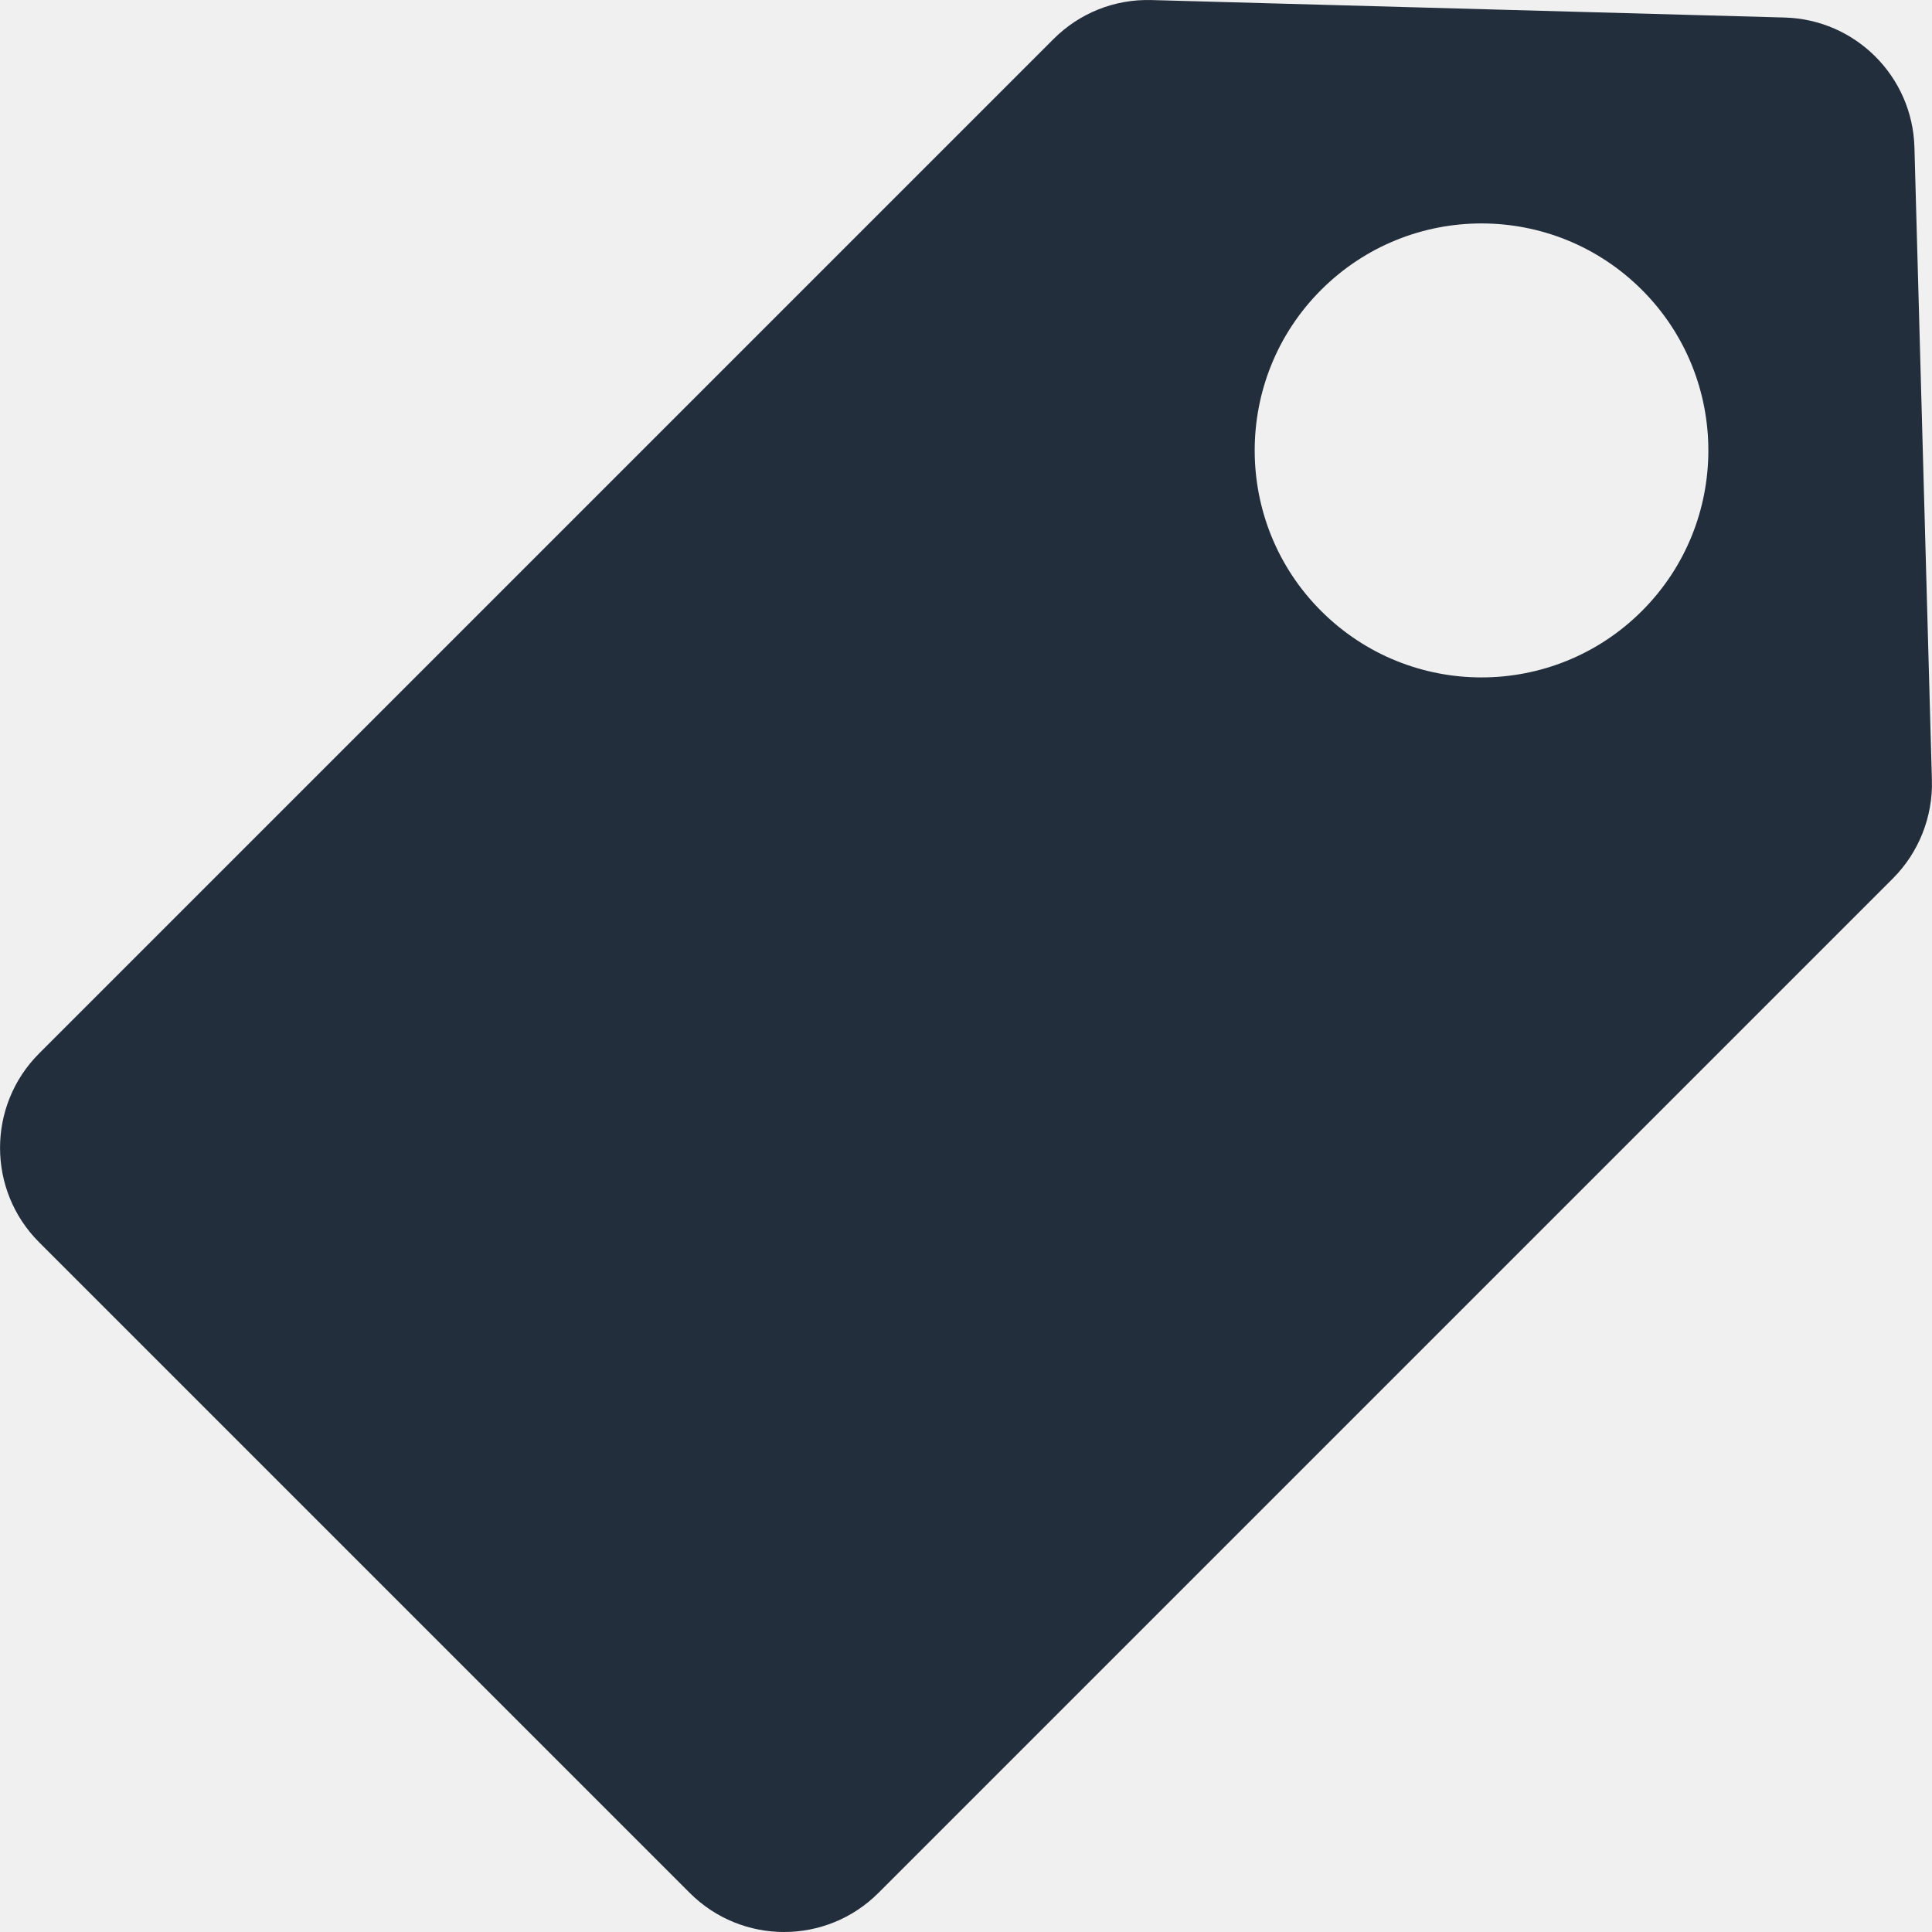
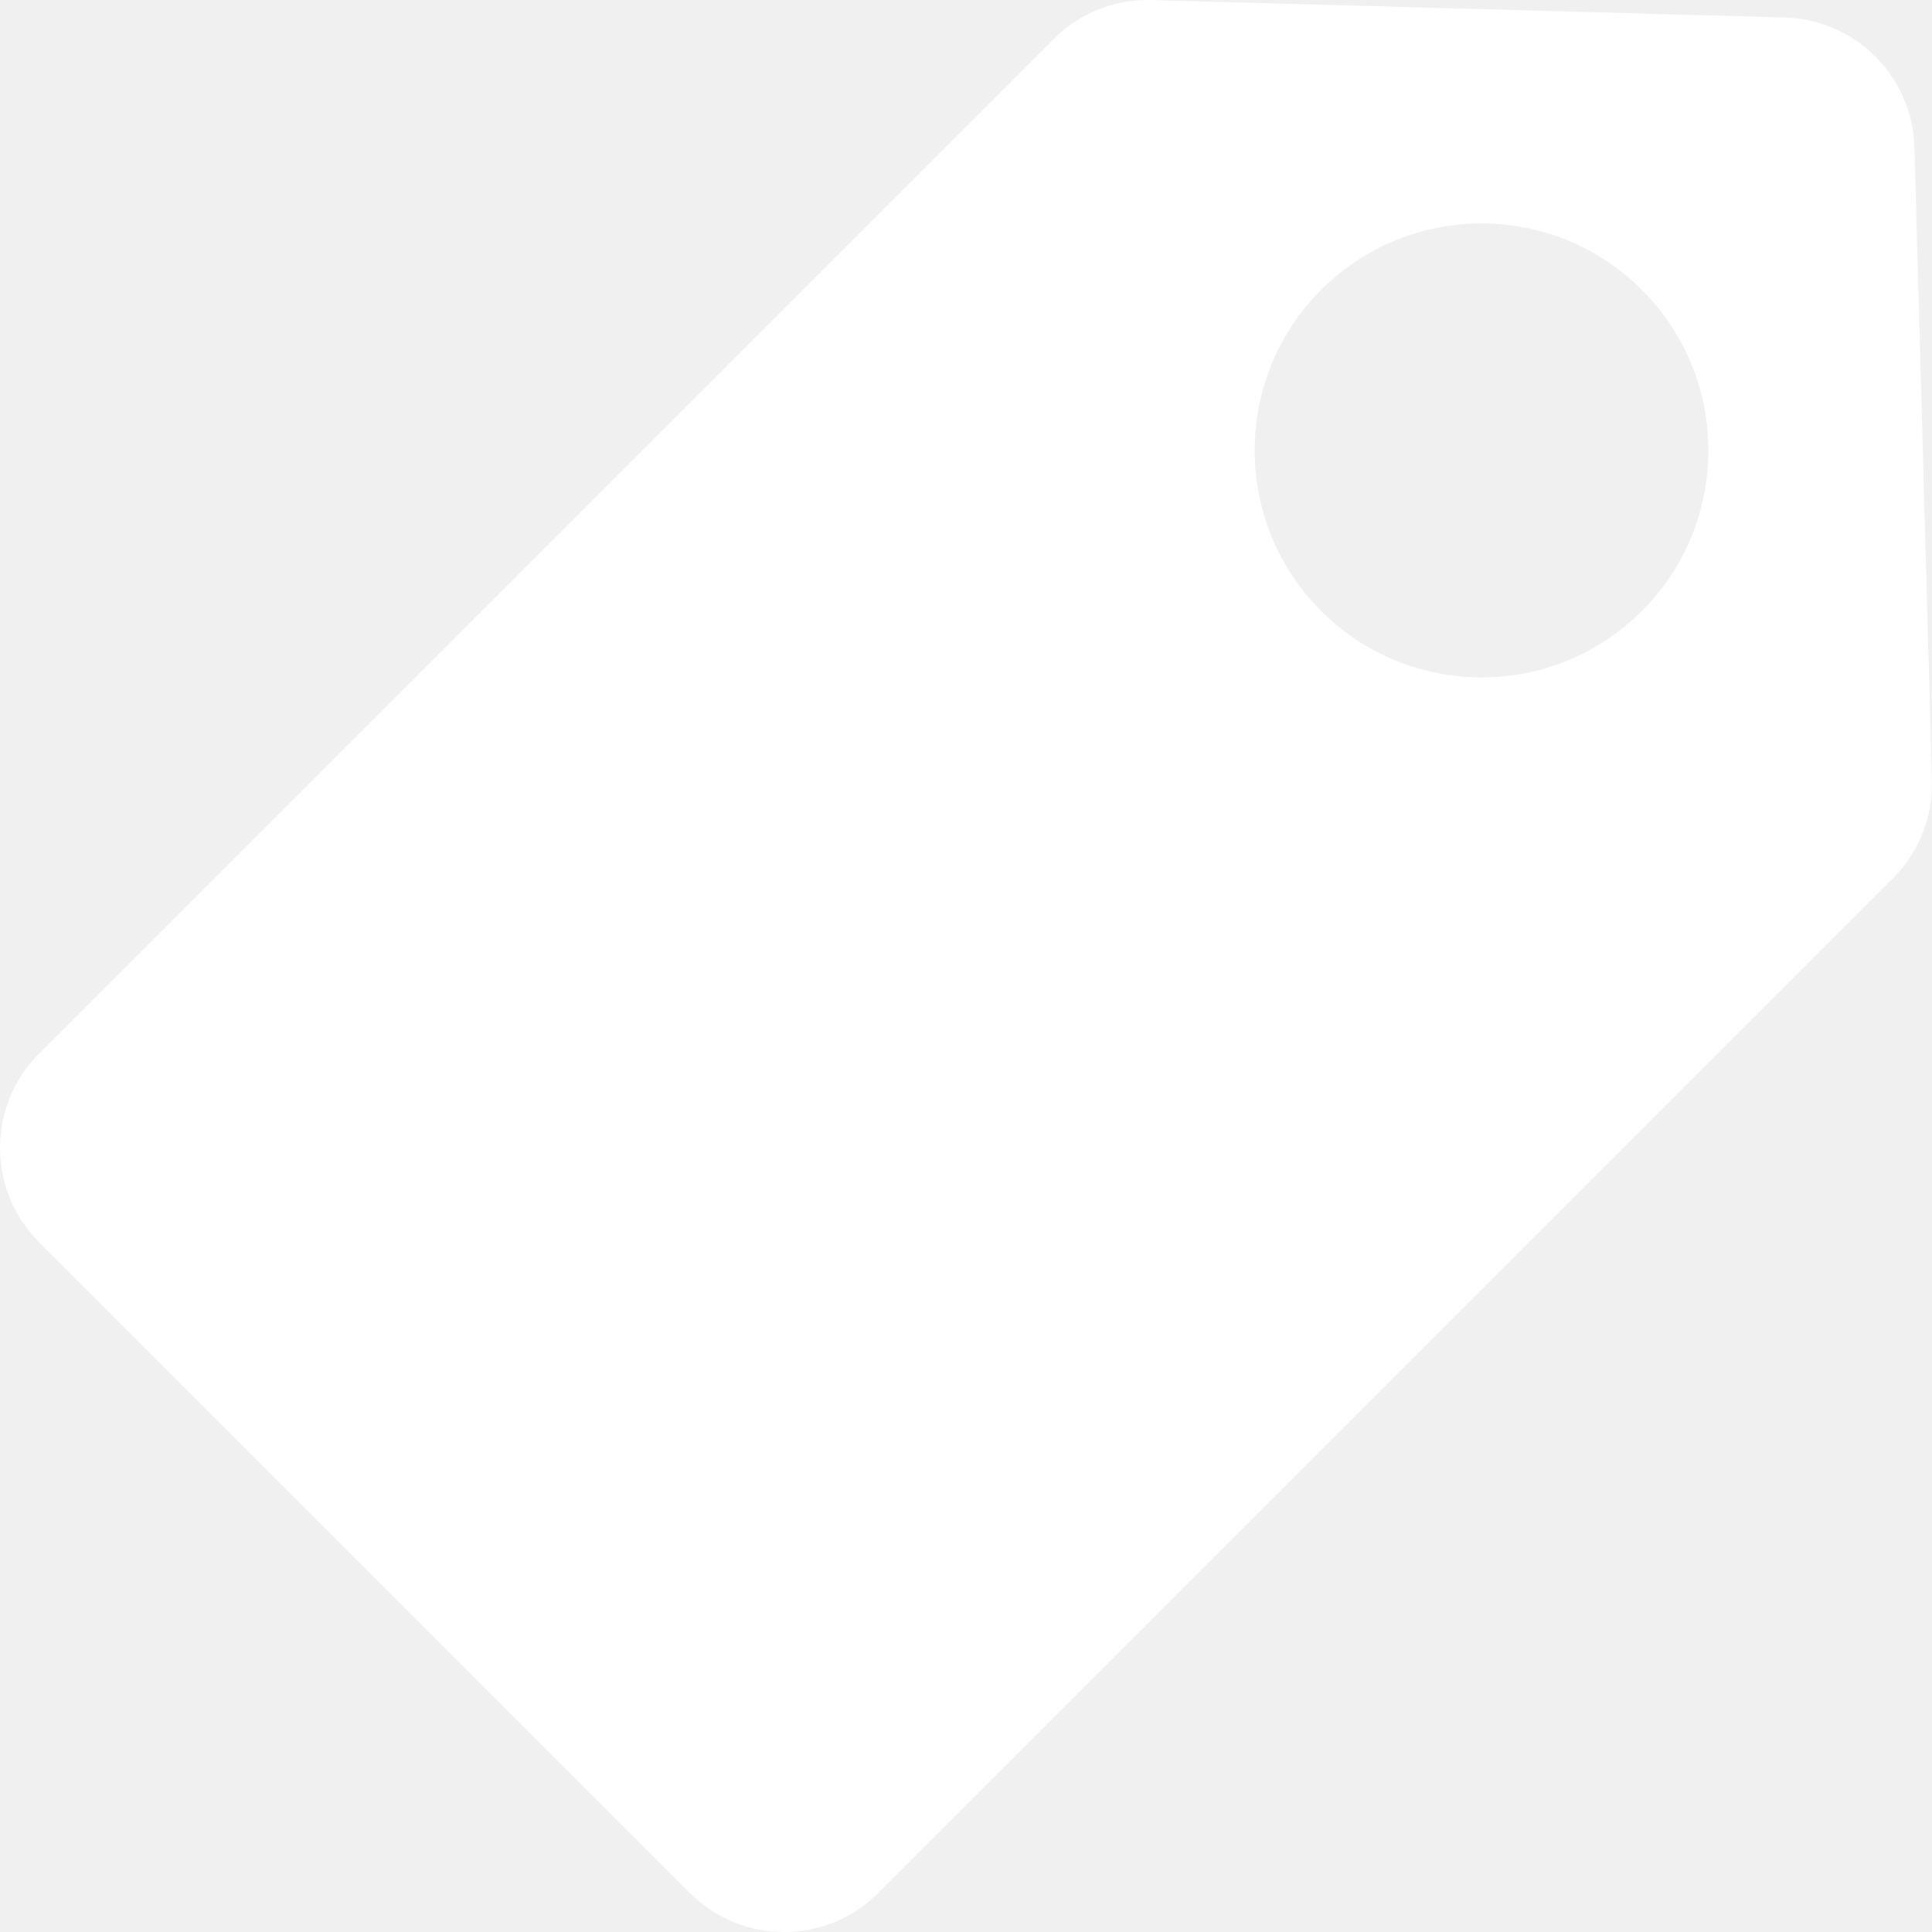
- <svg xmlns="http://www.w3.org/2000/svg" fill="#232e3c" version="1.1" id="Layer_1" viewBox="0 0 442.688 442.688" xml:space="preserve">
+ <svg xmlns="http://www.w3.org/2000/svg" fill="#fff" version="1.1" id="Layer_1" viewBox="0 0 442.688 442.688" xml:space="preserve">
  <g>
    <g>
      <path d="M442.666,178.822l-4.004-145.078c-0.447-16.222-13.504-29.279-29.727-29.728l-145.08-4.004    c-8.475-0.237-16.493,2.97-22.468,8.945L8.954,241.391c-11.924,11.924-11.924,31.325,0,43.249l149.083,149.082    c11.951,11.953,31.296,11.956,43.25,0.001L433.721,201.29C439.636,195.374,442.897,187.184,442.666,178.822z M376.238,139.979    c-20.323,20.322-53.215,20.324-73.539,0c-20.275-20.275-20.275-53.265,0-73.539c20.323-20.323,53.215-20.324,73.539,0    C396.512,86.714,396.512,119.704,376.238,139.979z" />
    </g>
  </g>
</svg>
